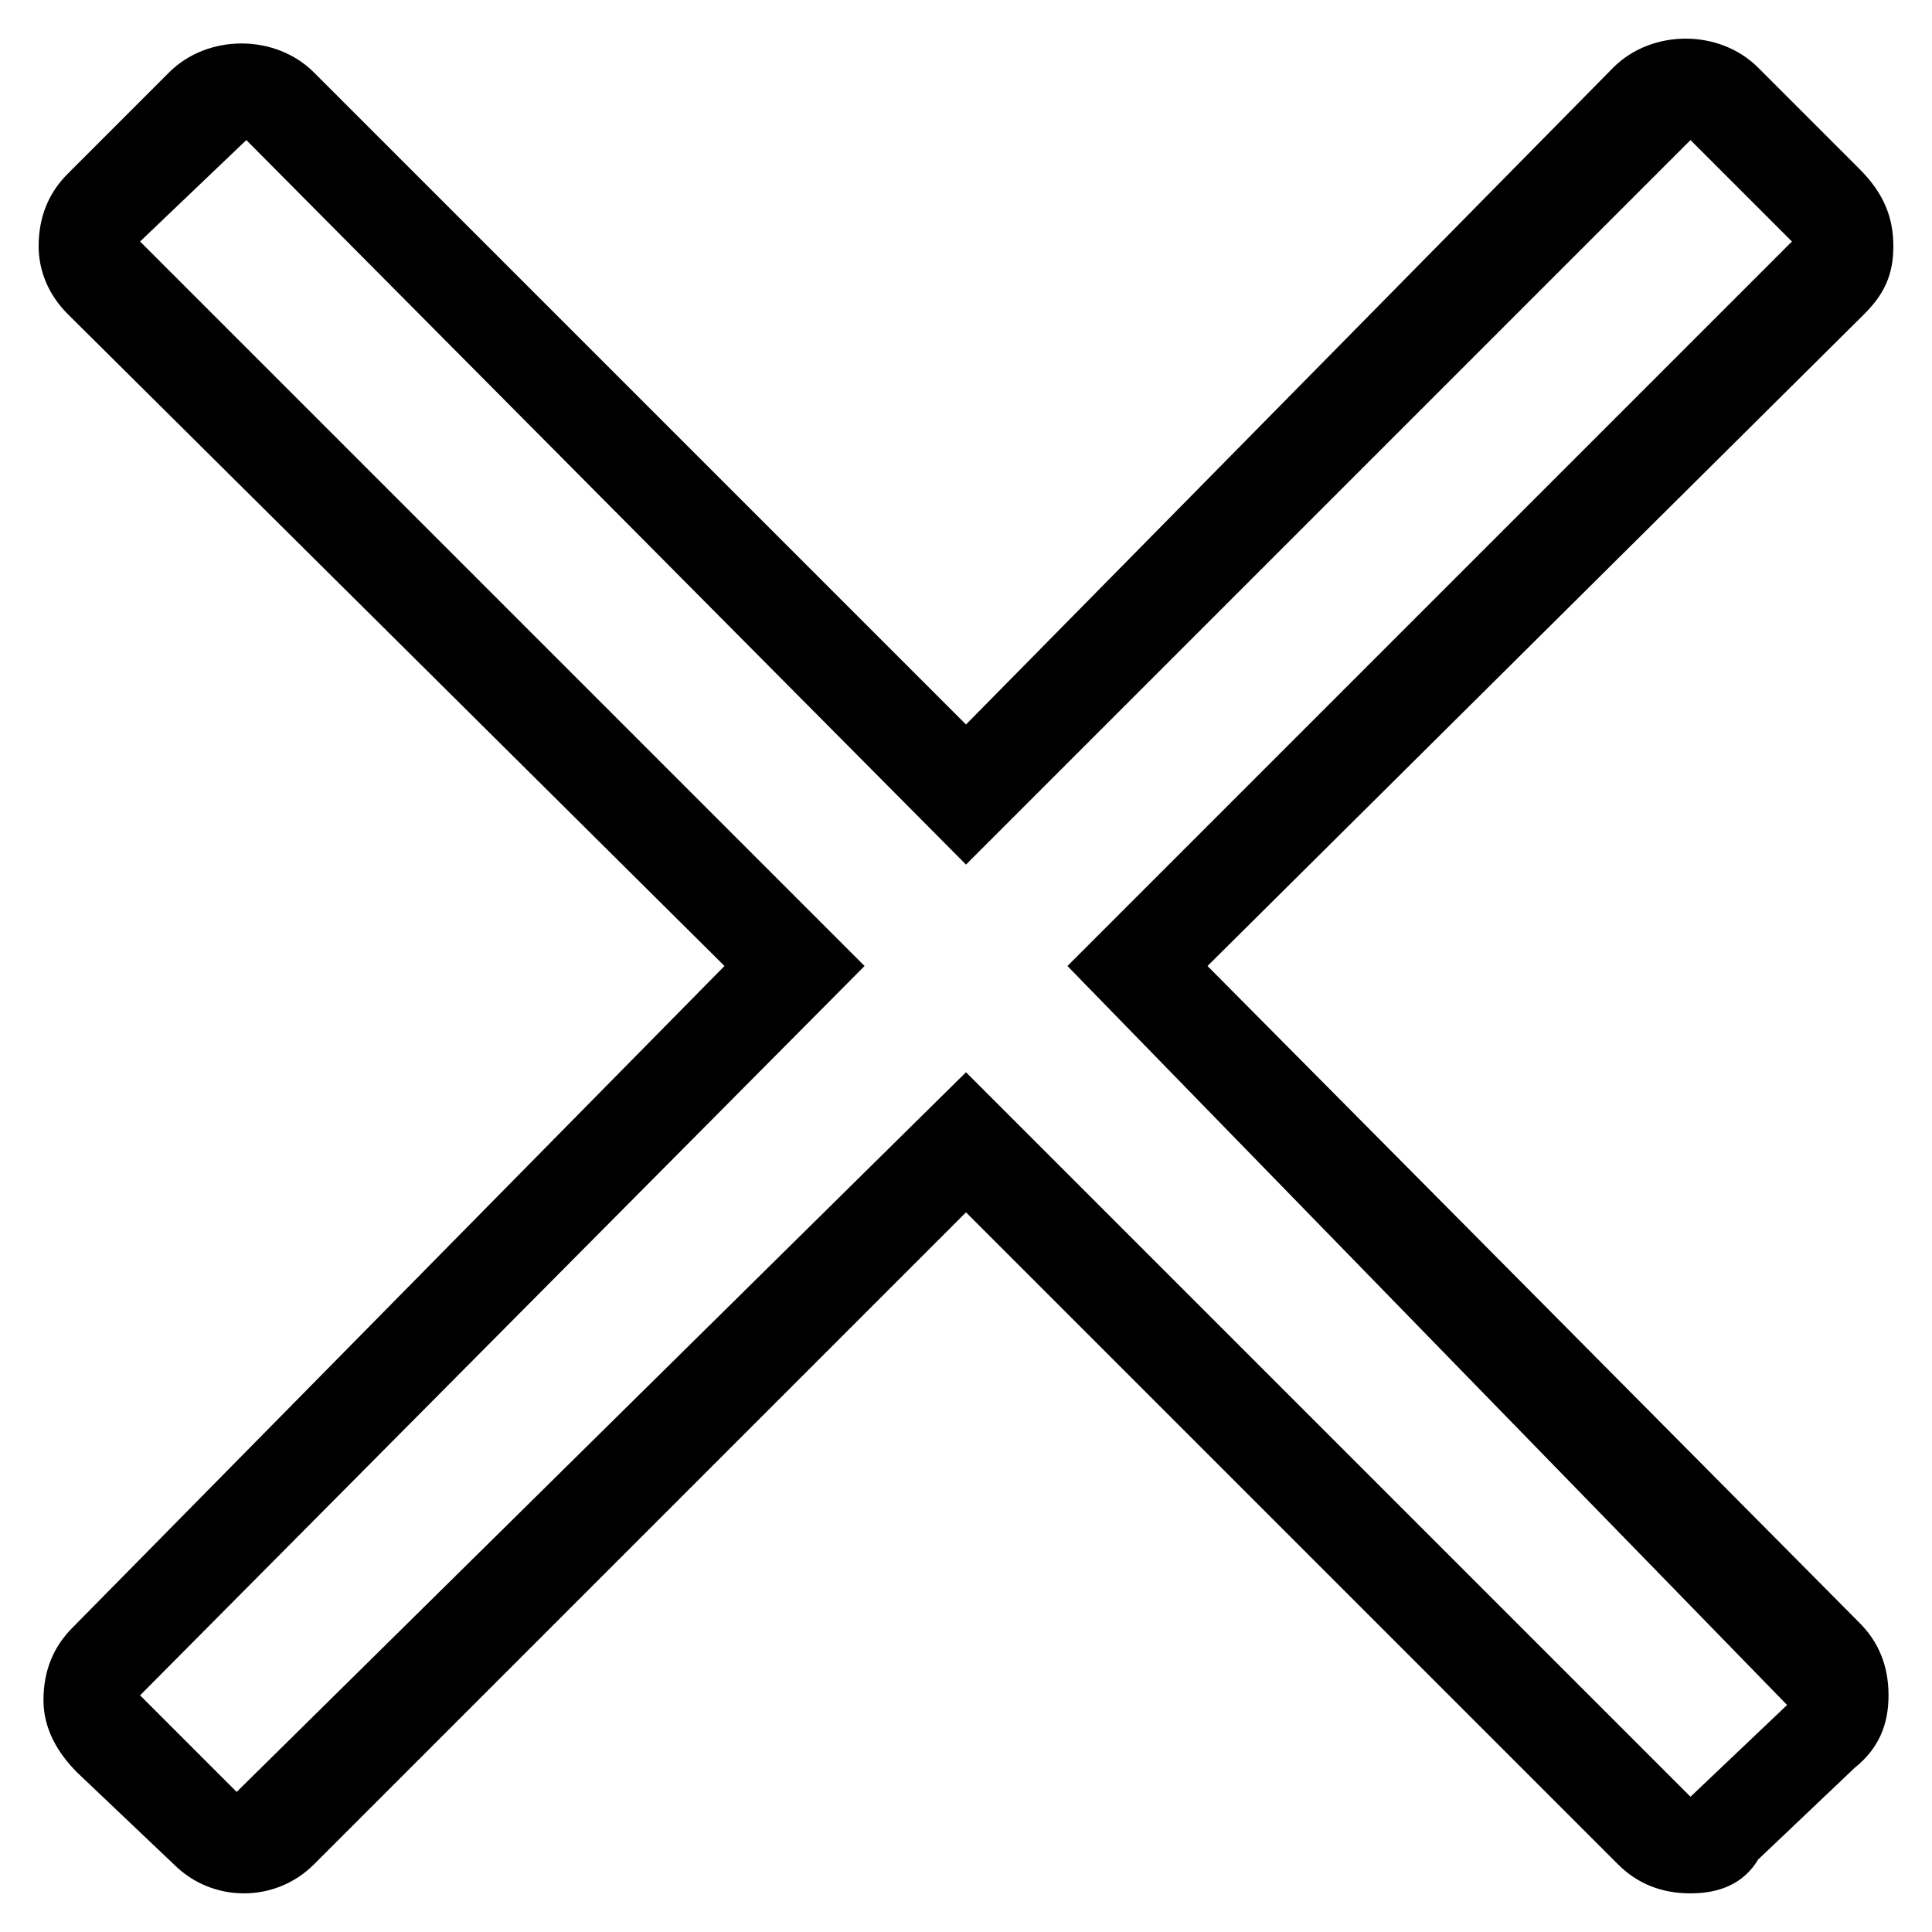
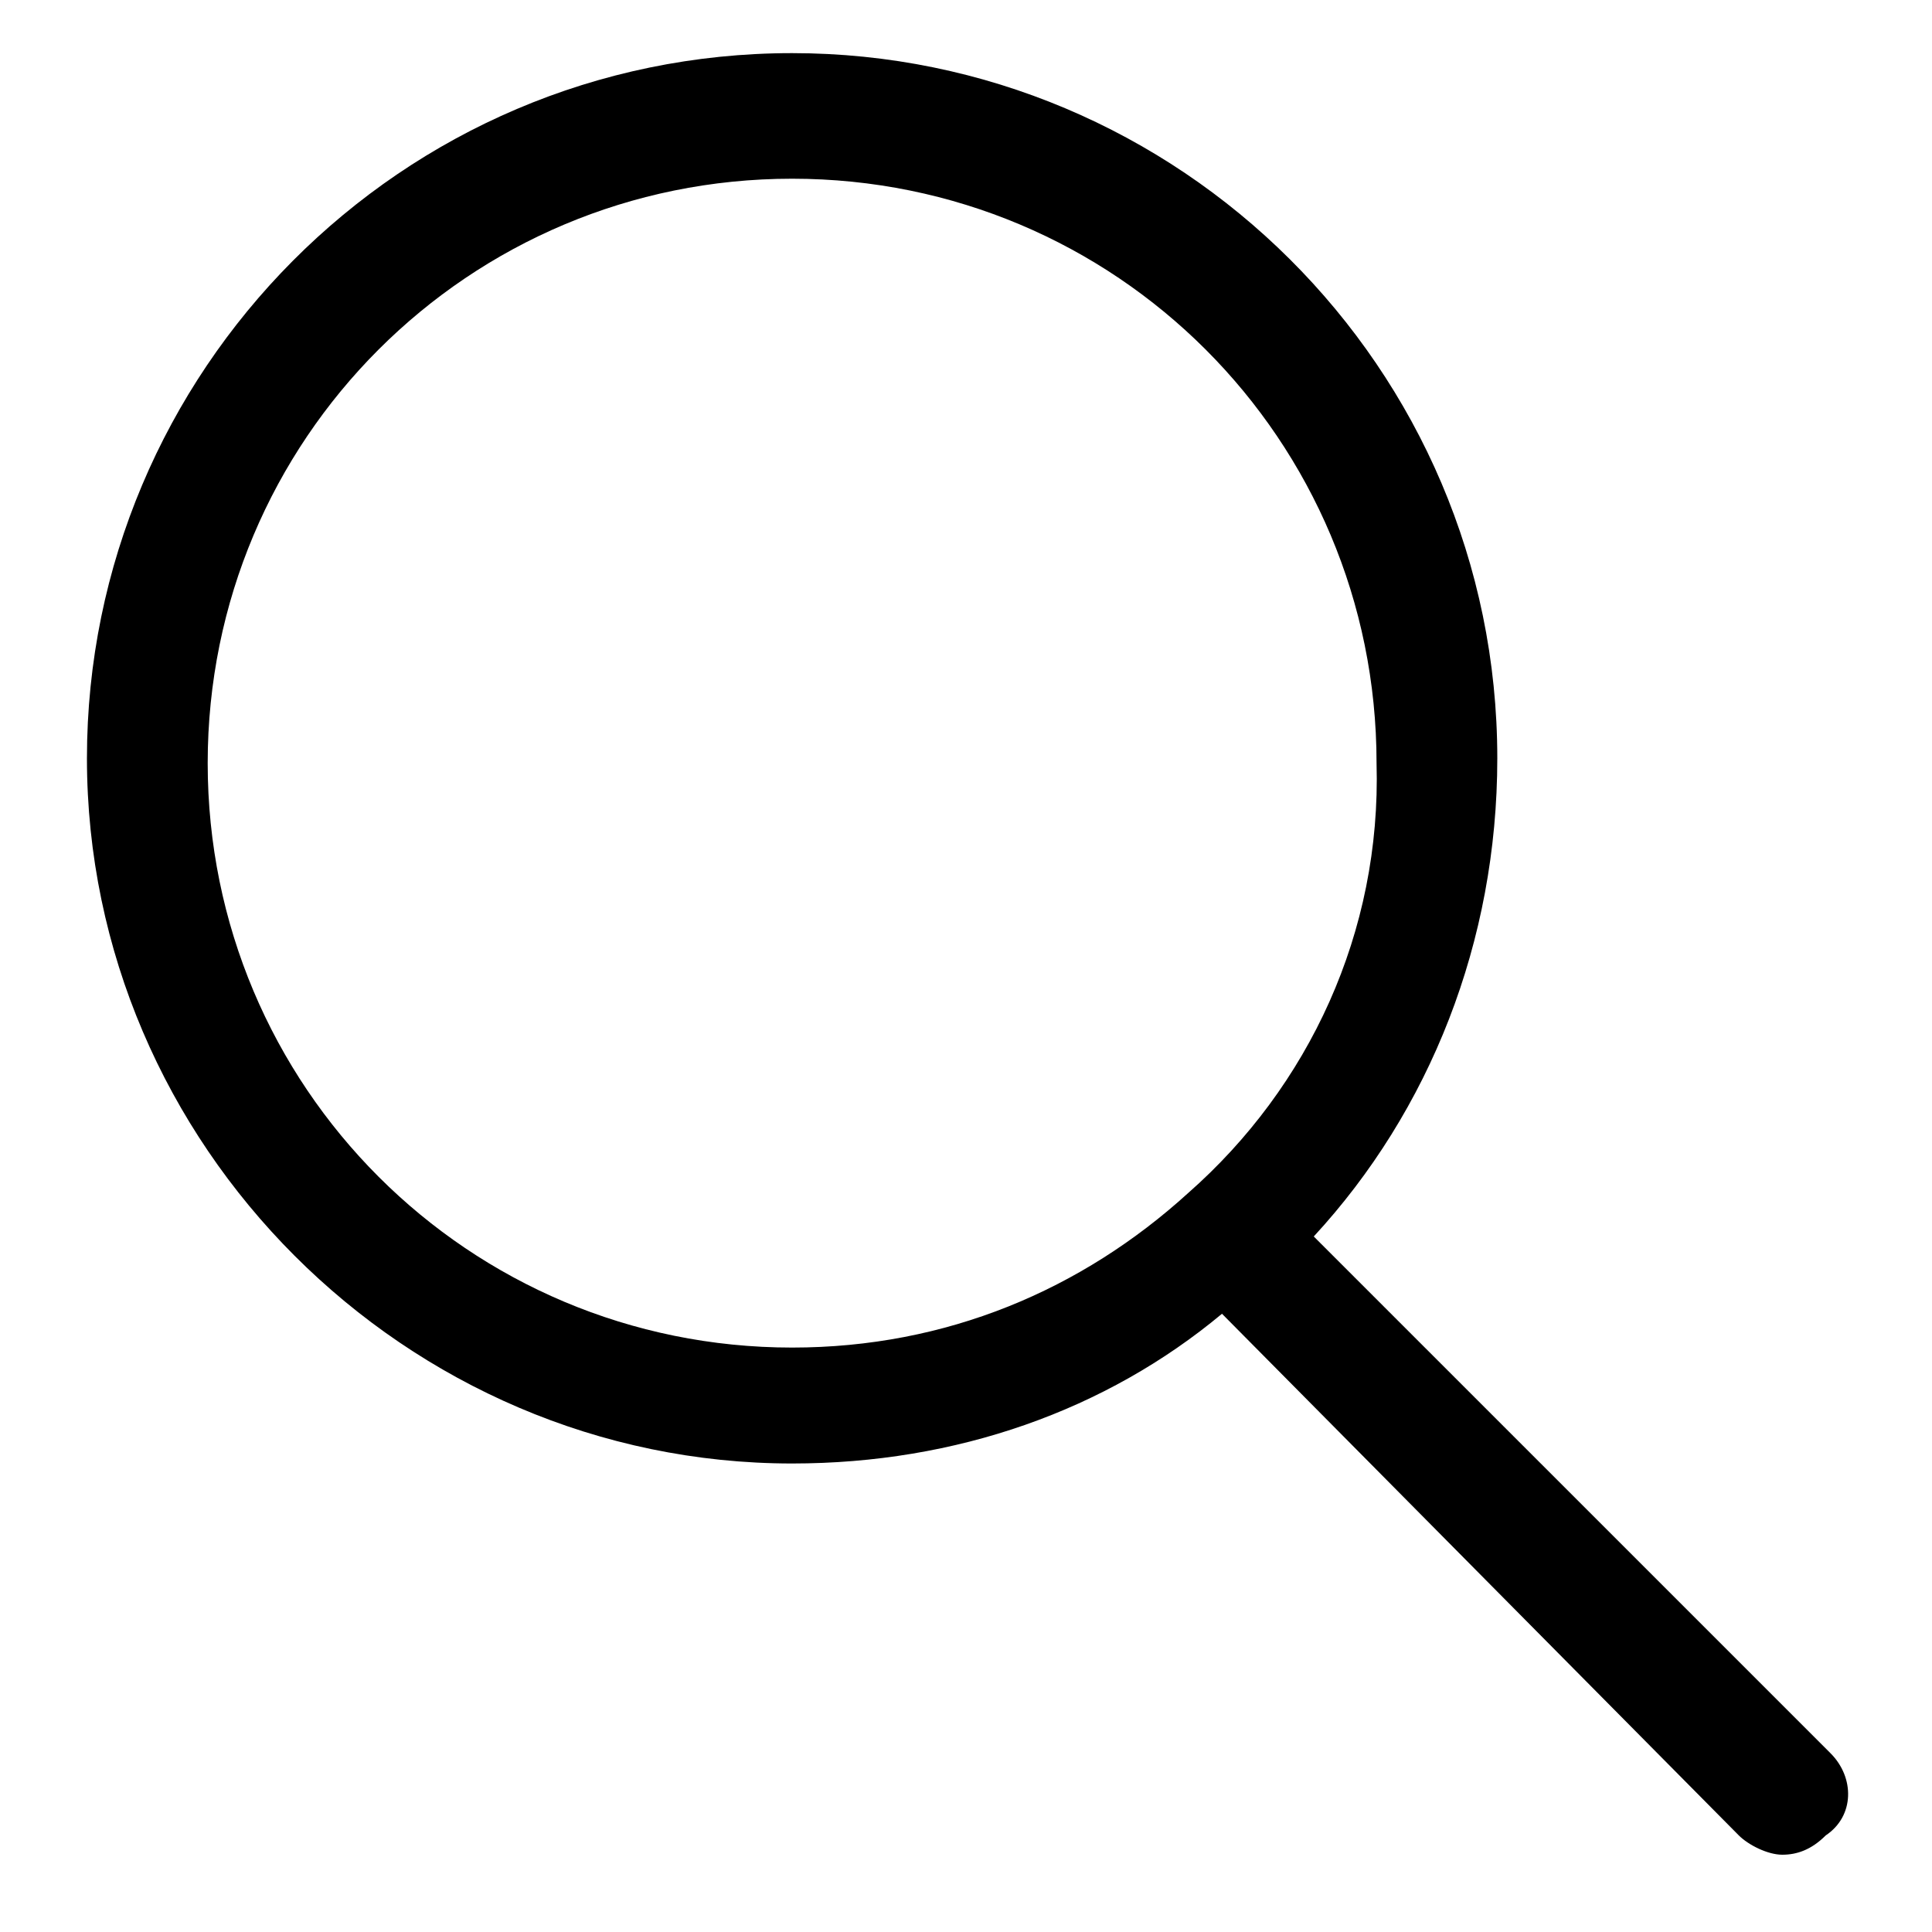
- <svg xmlns="http://www.w3.org/2000/svg" version="1.1" id="Layer_1" x="0px" y="0px" viewBox="0 0 40 40" enable-background="new 0 0 40 40" xml:space="preserve">
+ <svg xmlns="http://www.w3.org/2000/svg" version="1.1" id="Layer_1" x="0px" y="0px" viewBox="-379 281 40 40" style="enable-background:new -379 281 40 40;" xml:space="preserve">
  <g>
-     <path d="M35,39.2L35,39.2c-0.6,0-1.1-0.2-1.5-0.6L20,25.1L6.5,38.6c-0.8,0.8-2.1,0.8-2.9,0l-2-1.9c-0.4-0.4-0.7-0.9-0.7-1.5   c0-0.6,0.2-1.1,0.6-1.5L15,20L1.4,6.5C1,6.1,0.8,5.6,0.8,5.1C0.8,4.5,1,4,1.4,3.6l2.1-2.1c0.8-0.8,2.2-0.8,3,0L20,15L33.4,1.4   c0.8-0.8,2.2-0.8,3,0l2.1,2.1C39,4,39.2,4.5,39.2,5.1S39,6.1,38.6,6.5L25,20l13.5,13.6c0.4,0.4,0.6,0.9,0.6,1.5   c0,0.6-0.2,1.1-0.7,1.5l-2,1.9C36.1,39,35.6,39.2,35,39.2z M20,22.2l15,15c0,0,0,0,0,0l2-1.9L22.1,20l15-15L35,2.9l-15,15L5.1,2.9   L2.9,5l15,15l-15,15.1l2,2L20,22.2z" />
+     <g>
+       <path d="M-341.1,317.3l-10.7-10.7c2.4-2.6,3.8-6.1,3.8-9.9c0-8.1-6.6-14.6-14.6-14.6c-8.1,0-14.6,6.6-14.6,14.6    s6.6,14.6,14.6,14.6c3.4,0,6.5-1.1,8.9-3.1l10.7,10.8c0.2,0.2,0.6,0.4,0.9,0.4s0.6-0.1,0.9-0.4    C-340.6,318.6-340.6,317.8-341.1,317.3z M-354.4,305.7C-354.4,305.7-354.4,305.7-354.4,305.7c-2.2,2-5,3.2-8.2,3.2    c-6.7,0-12.1-5.4-12.1-12.1s5.4-12.1,12.1-12.1c6.7,0,12.1,5.4,12.1,12.1C-350.4,300.3-351.9,303.5-354.4,305.7z" />
+     </g>
  </g>
</svg>
